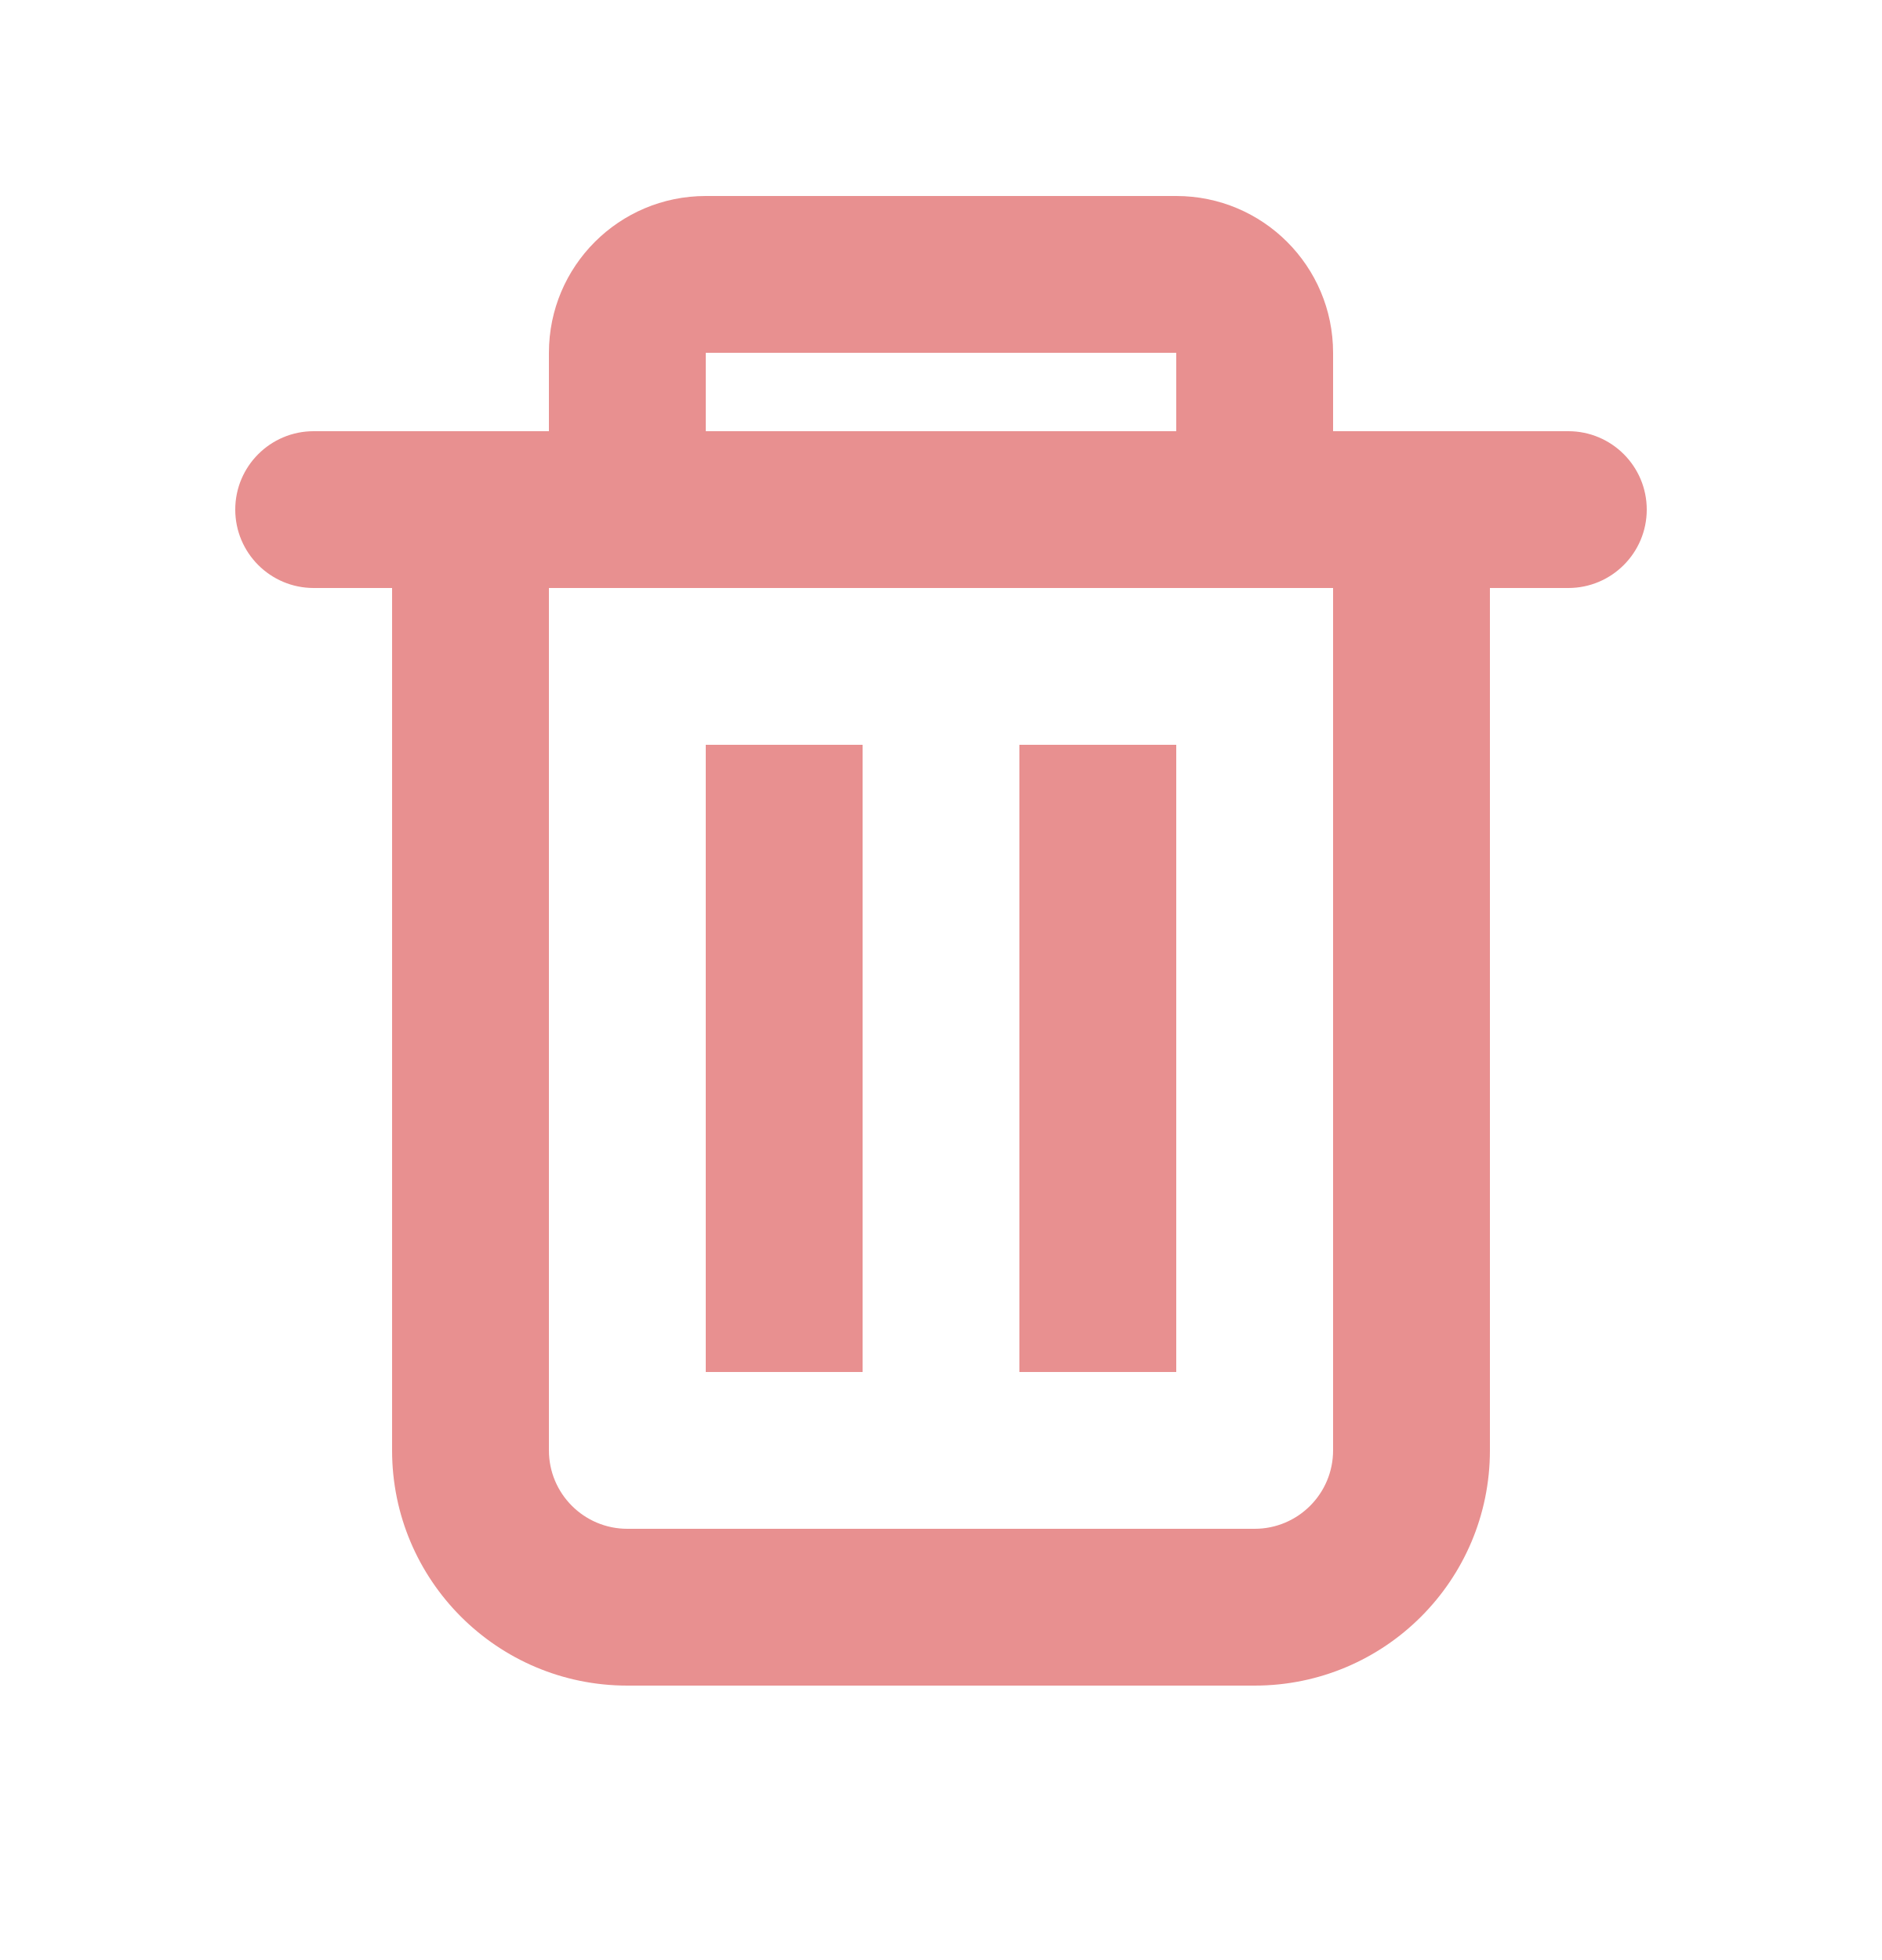
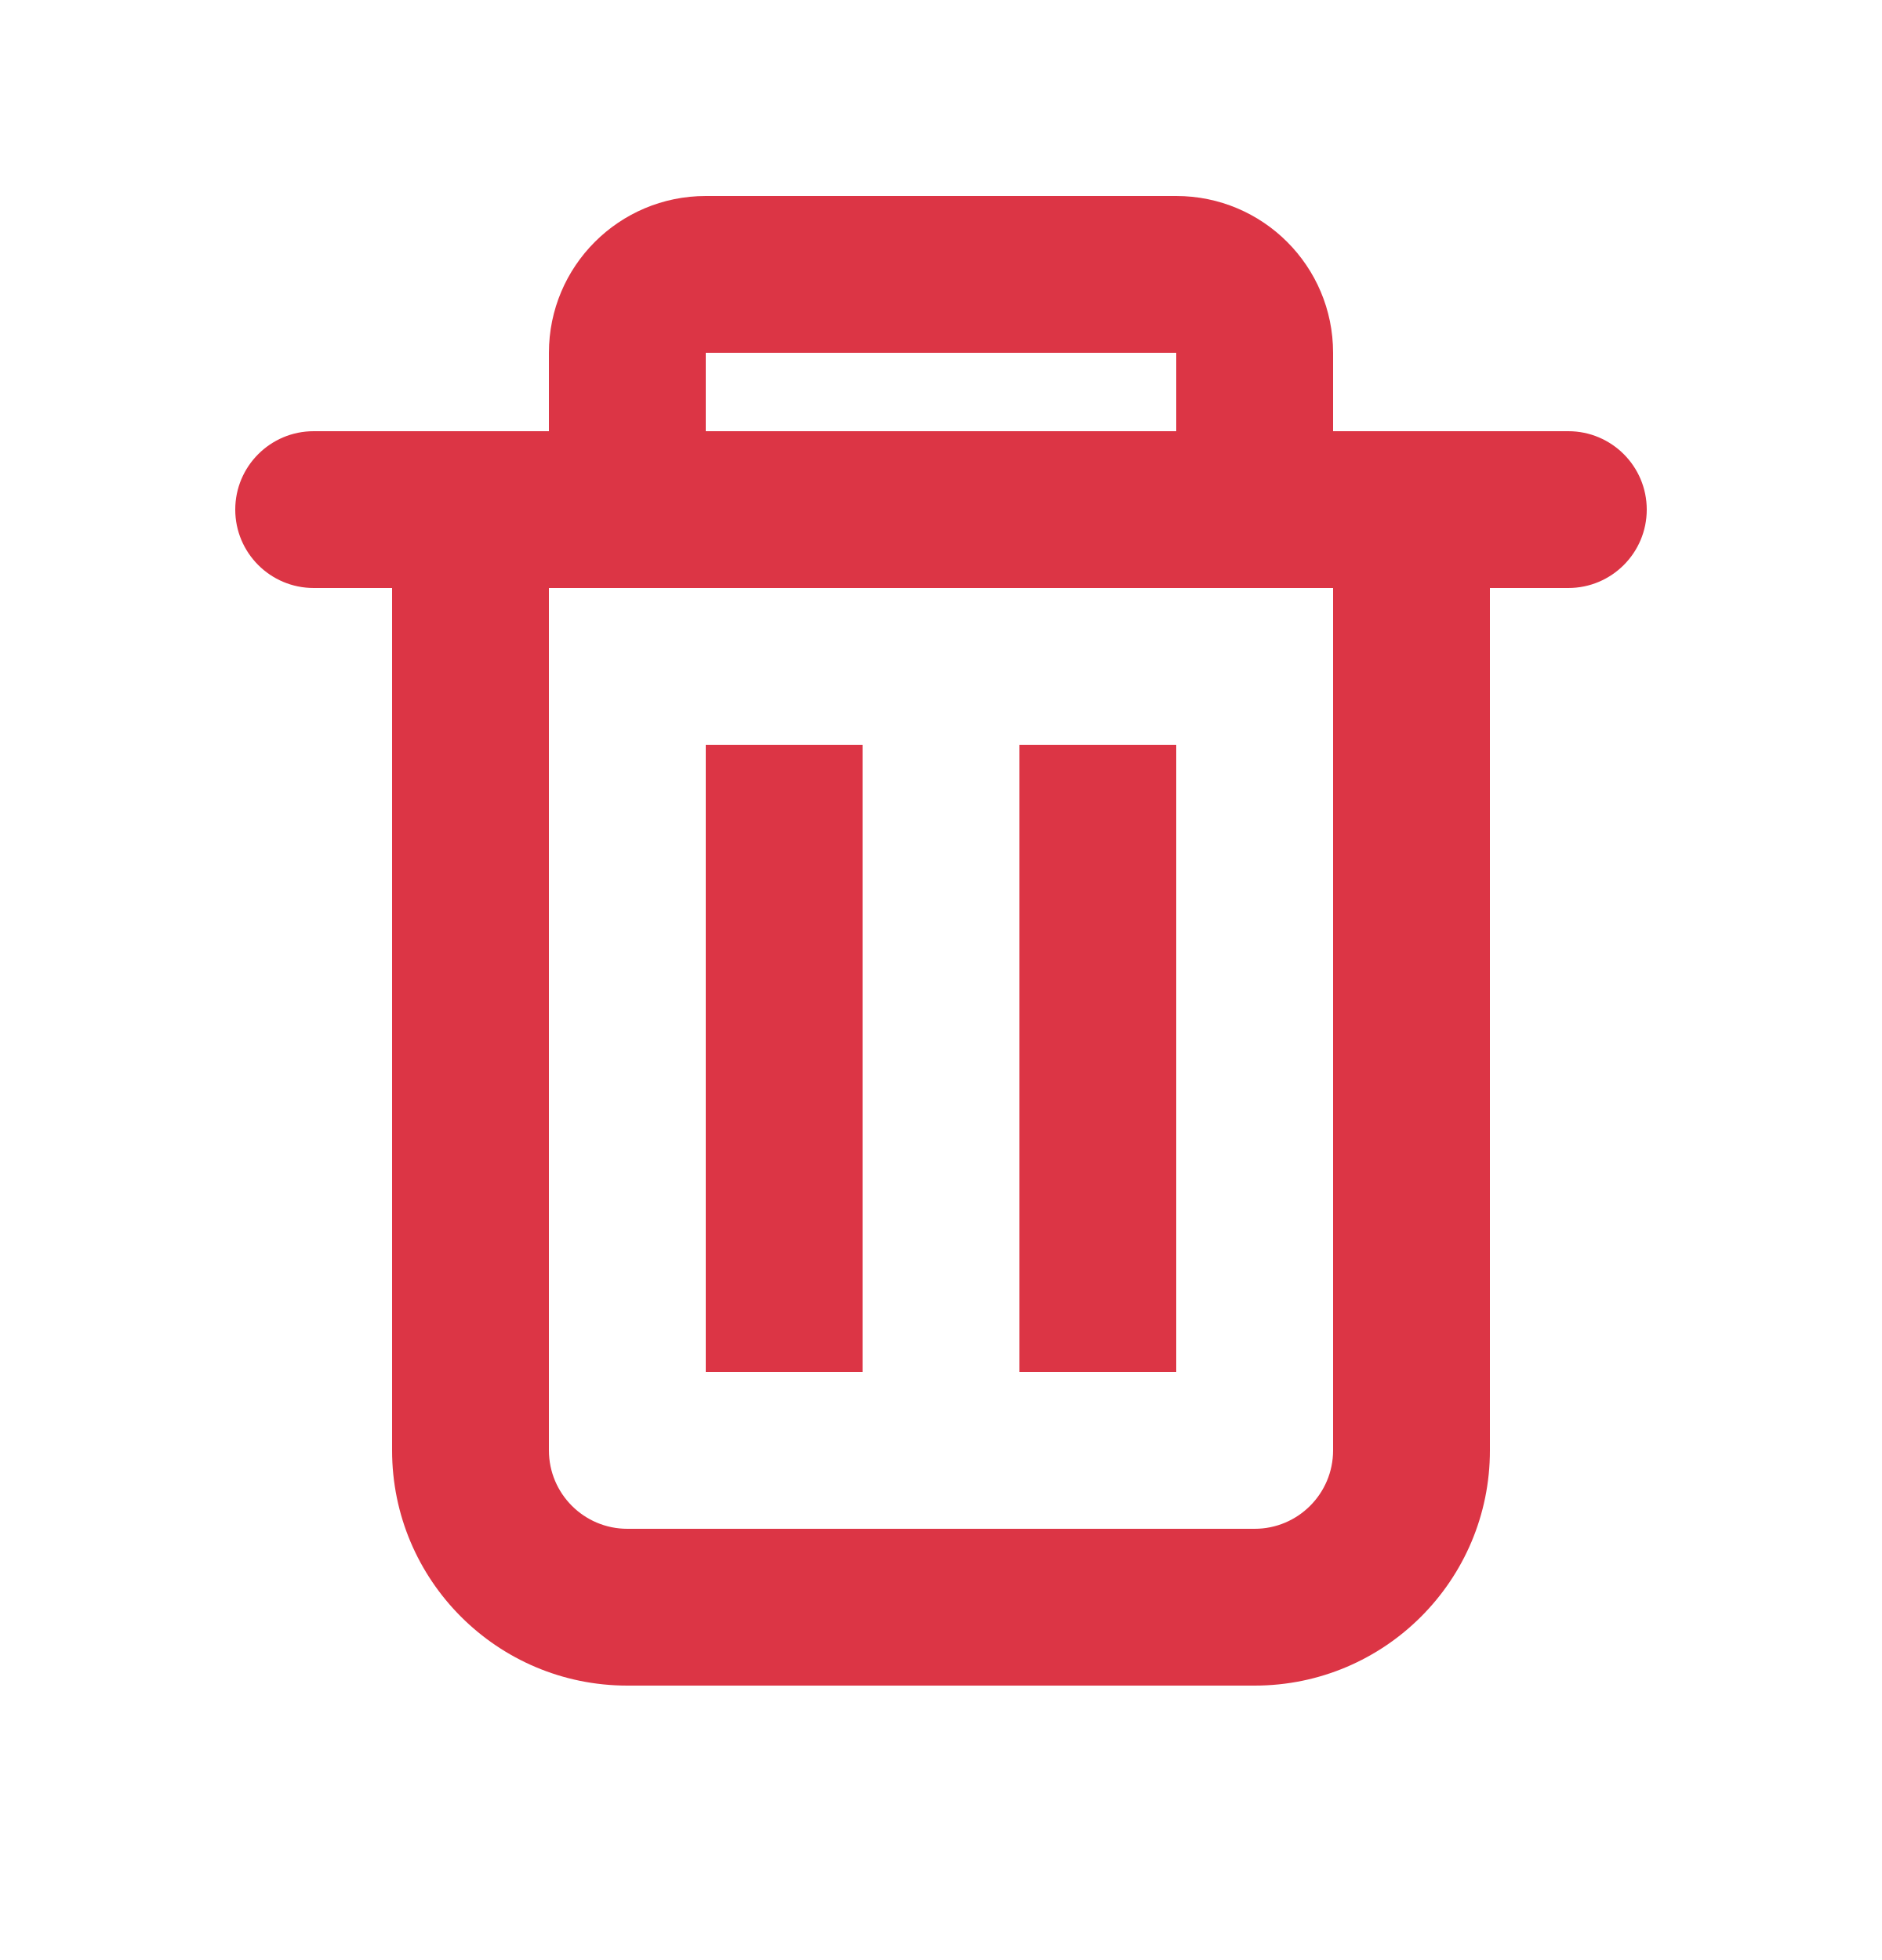
<svg xmlns="http://www.w3.org/2000/svg" width="24" height="25" viewBox="0 0 24 25" fill="none">
-   <path fill-rule="evenodd" clip-rule="evenodd" d="M17 5.5V4.5C17 3.395 16.105 2.5 15 2.5H9C7.895 2.5 7 3.395 7 4.5V5.5H4C3.448 5.5 3 5.948 3 6.5C3 7.052 3.448 7.5 4 7.5H5V18.5C5 20.157 6.343 21.5 8 21.5H16C17.657 21.5 19 20.157 19 18.5V7.5H20C20.552 7.5 21 7.052 21 6.5C21 5.948 20.552 5.5 20 5.5H17ZM15 4.5H9V5.5H15V4.5ZM17 7.5H7V18.5C7 19.052 7.448 19.5 8 19.5H16C16.552 19.5 17 19.052 17 18.5V7.5Z" fill="#E89090" />
-   <path d="M9 9.5H11V17.5H9V9.5Z" fill="#E89090" />
-   <path d="M13 9.5H15V17.5H13V9.5Z" fill="#E89090" />
+   <path fill-rule="evenodd" clip-rule="evenodd" d="M17 5.5V4.5C17 3.395 16.105 2.5 15 2.5H9C7.895 2.5 7 3.395 7 4.5V5.5H4C3.448 5.5 3 5.948 3 6.5C3 7.052 3.448 7.5 4 7.5H5V18.5C5 20.157 6.343 21.5 8 21.5H16C17.657 21.5 19 20.157 19 18.5V7.5H20C20.552 7.5 21 7.052 21 6.5C21 5.948 20.552 5.5 20 5.5H17ZM15 4.5H9V5.5H15V4.5ZM17 7.5H7V18.5C7 19.052 7.448 19.5 8 19.5H16C16.552 19.5 17 19.052 17 18.5V7.5Z" fill="#DC3545" />
+   <path d="M9 9.5H11V17.5H9V9.5Z" fill="#DC3545" />
+   <path d="M13 9.5H15V17.5H13V9.5Z" fill="#DC3545" />
</svg>
